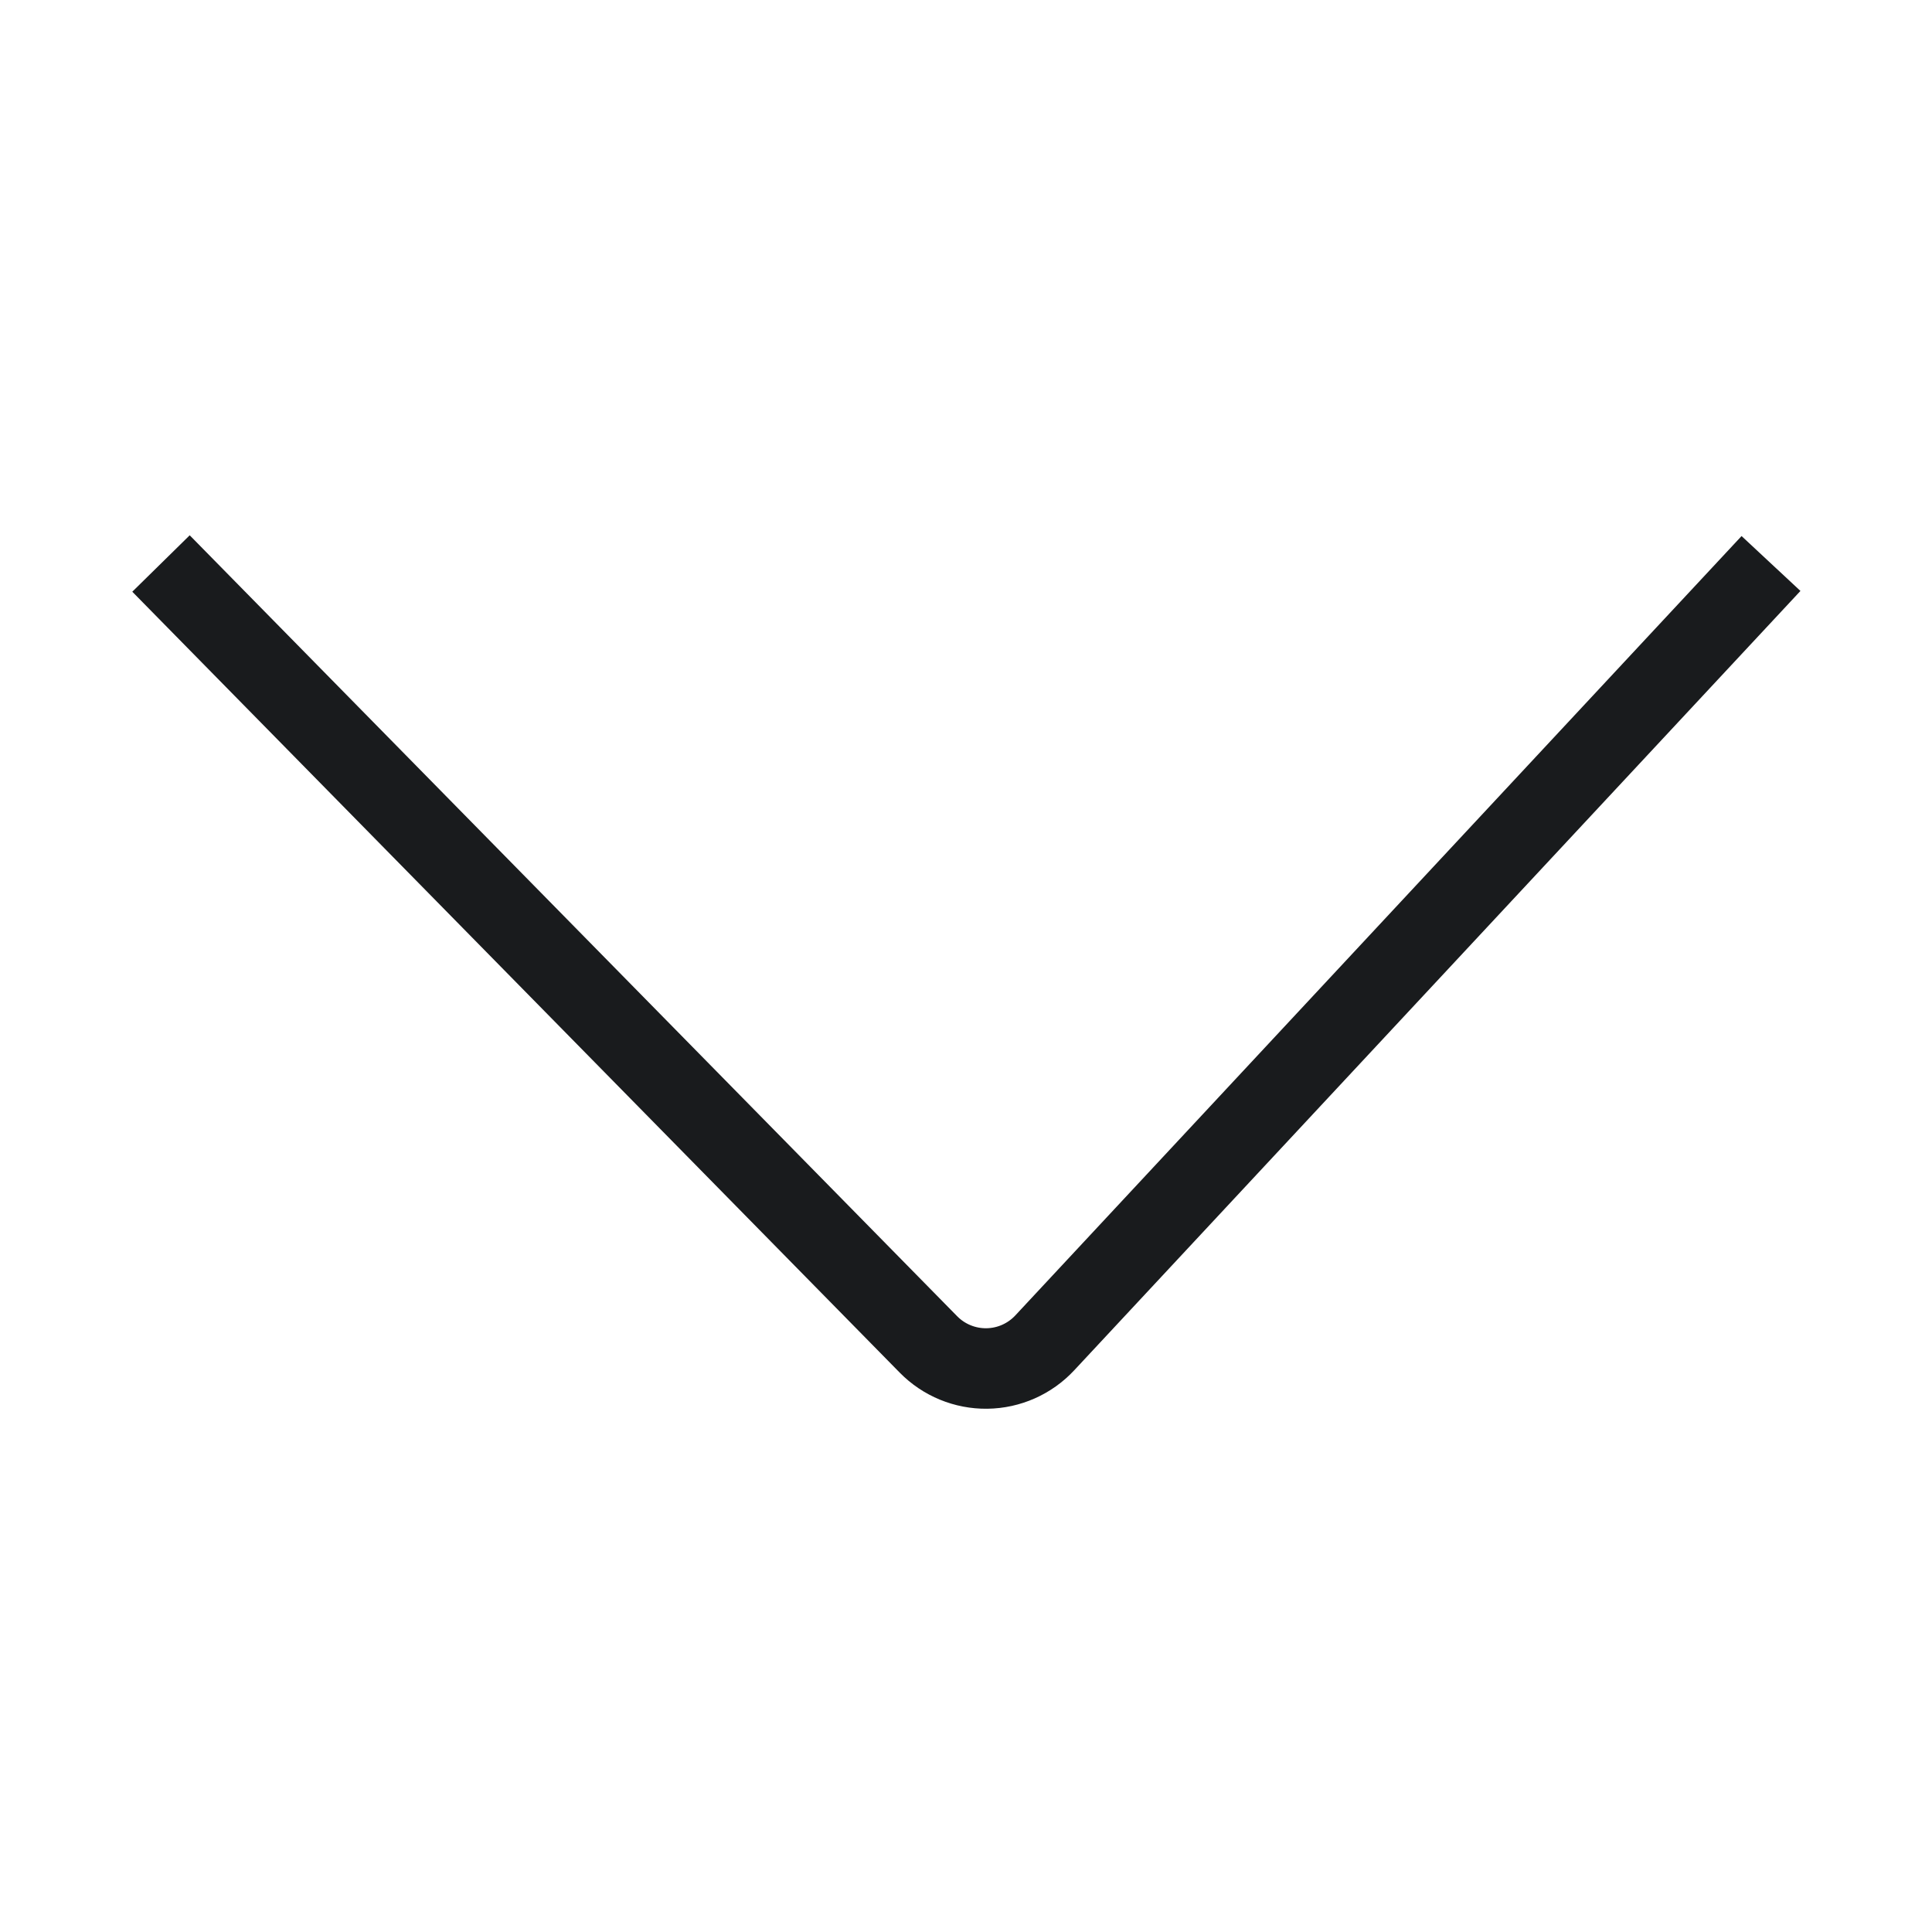
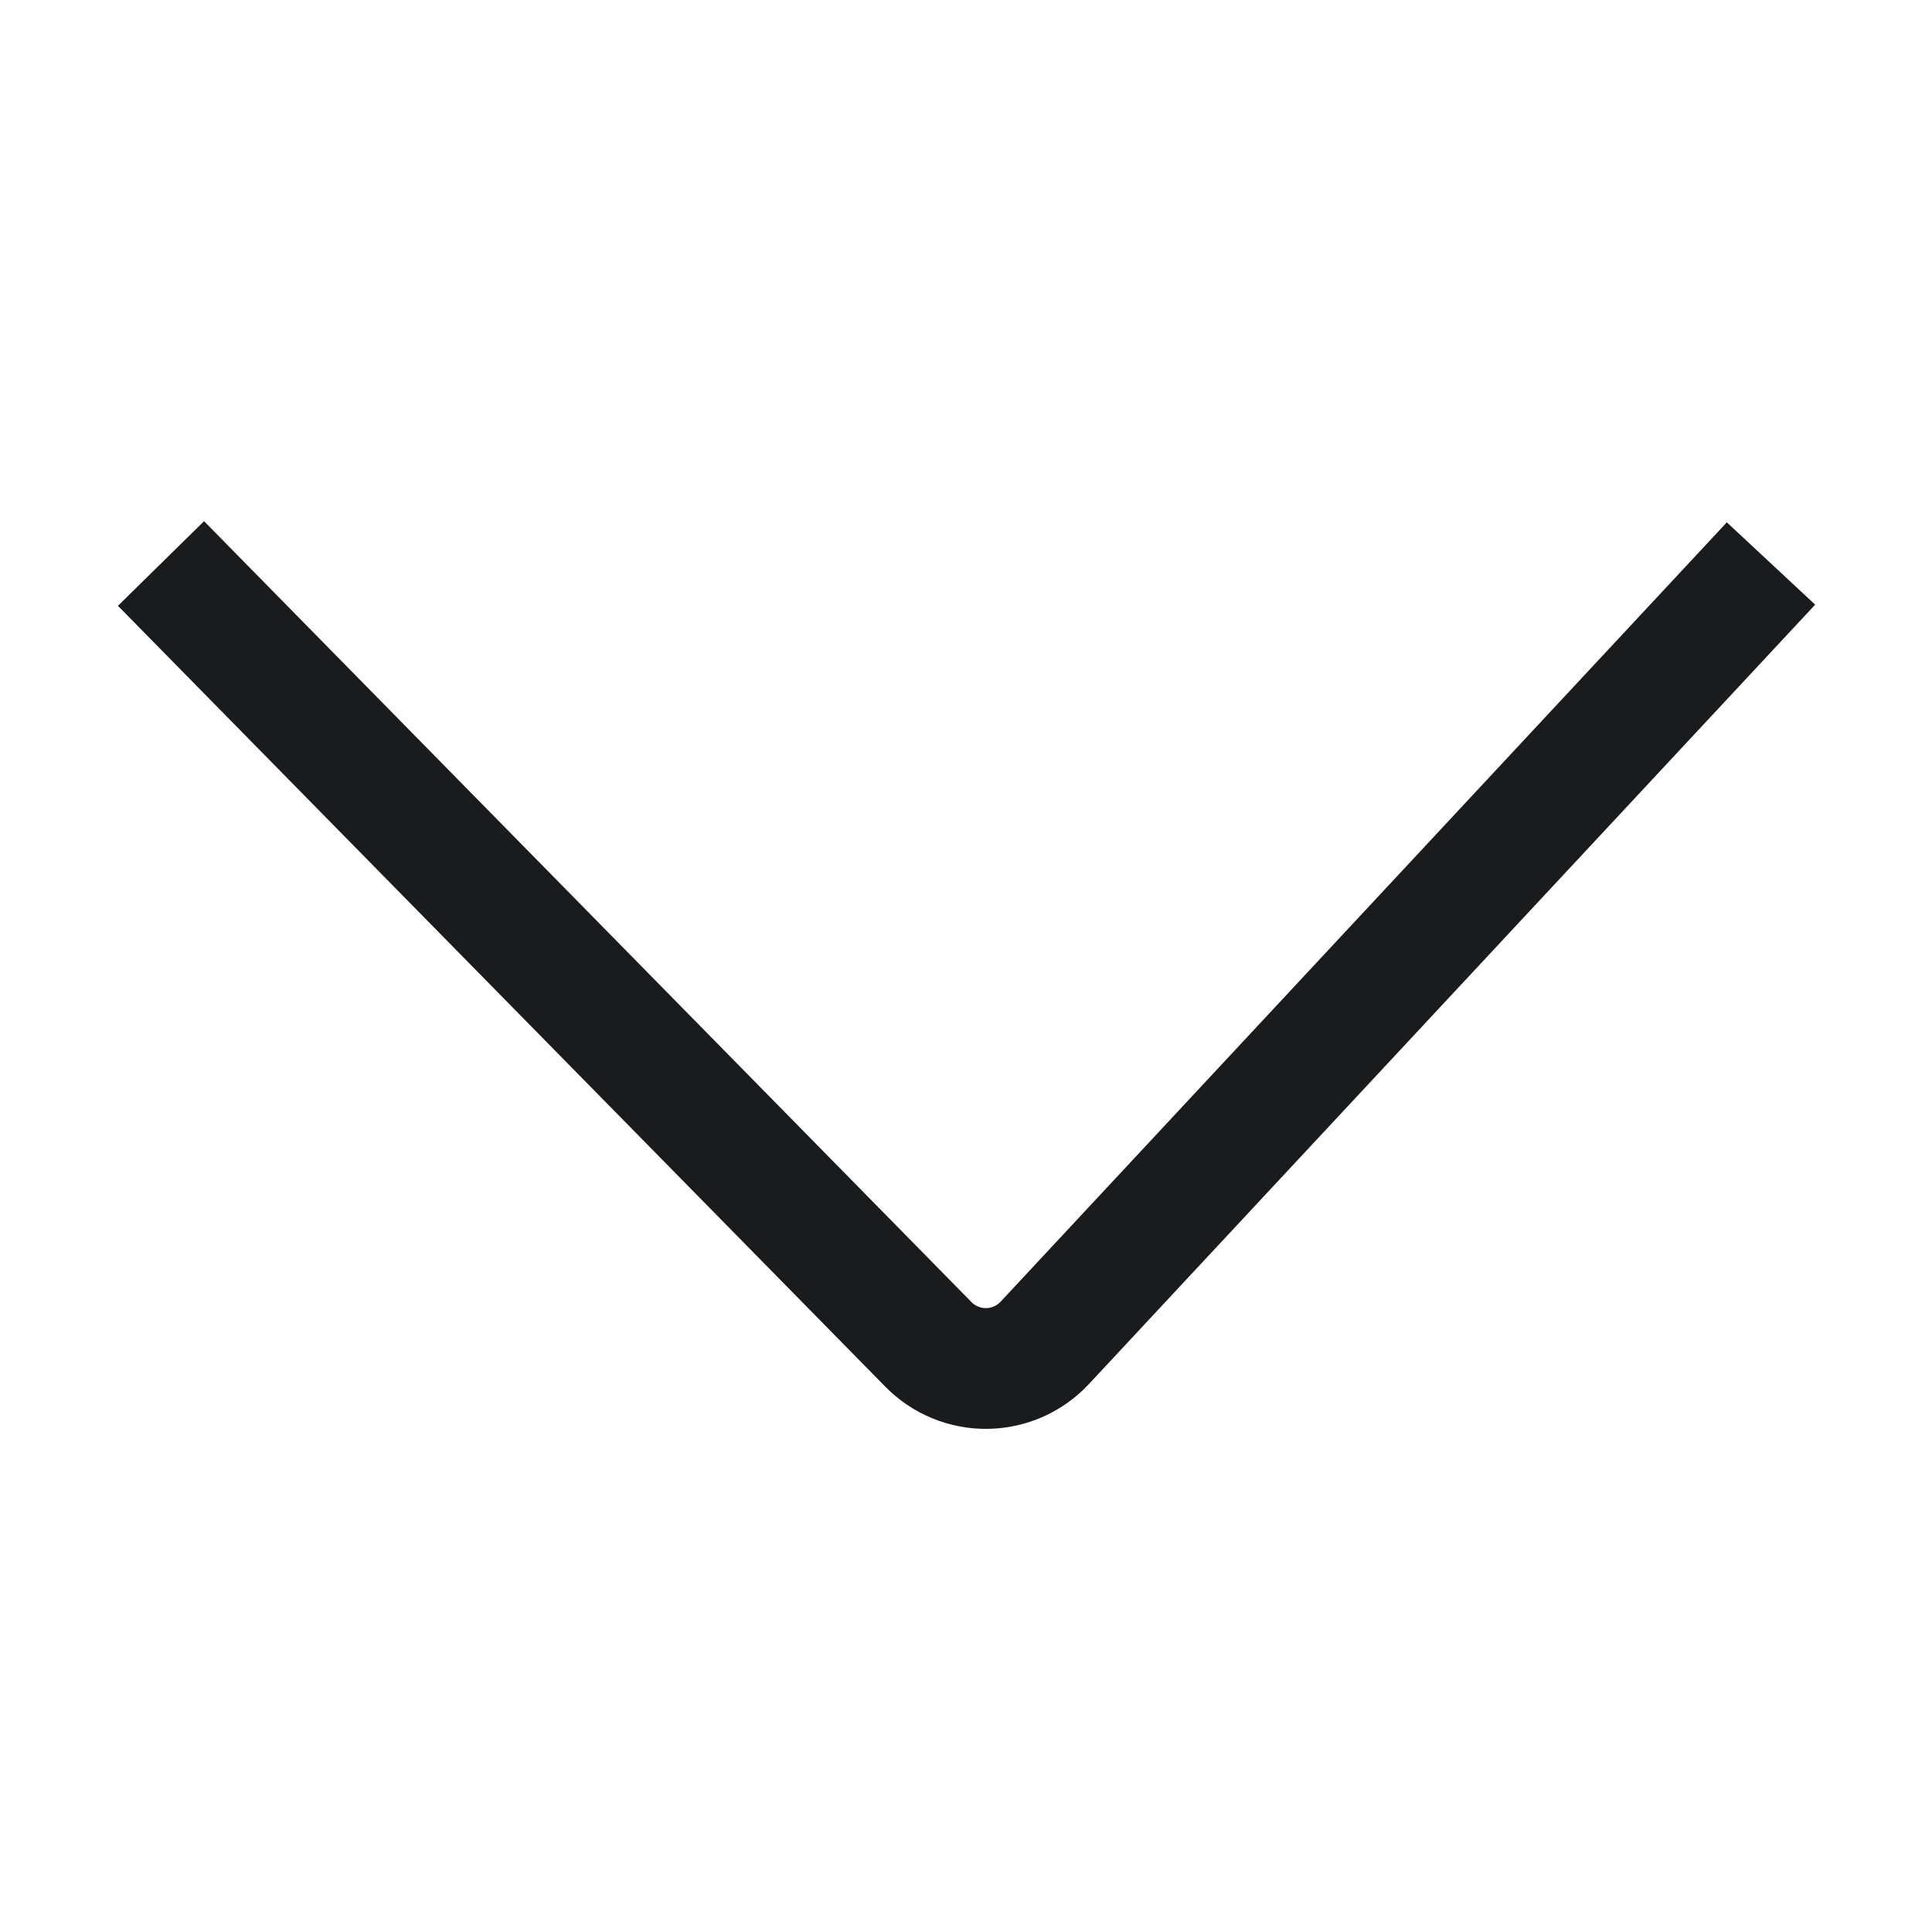
<svg xmlns="http://www.w3.org/2000/svg" width="48" height="48" viewBox="0 0 48 48">
-   <path fill="none" fill-rule="evenodd" stroke="#191B1D" stroke-width="2" d="M4 14l19.067 19.402a2 2 0 0 0 2.89-.039L44 14" />
+   <path fill="none" fill-rule="evenodd" stroke="#191B1D" stroke-width="3" d="M4 14l19.067 19.402a2 2 0 0 0 2.89-.039L44 14" />
</svg>
